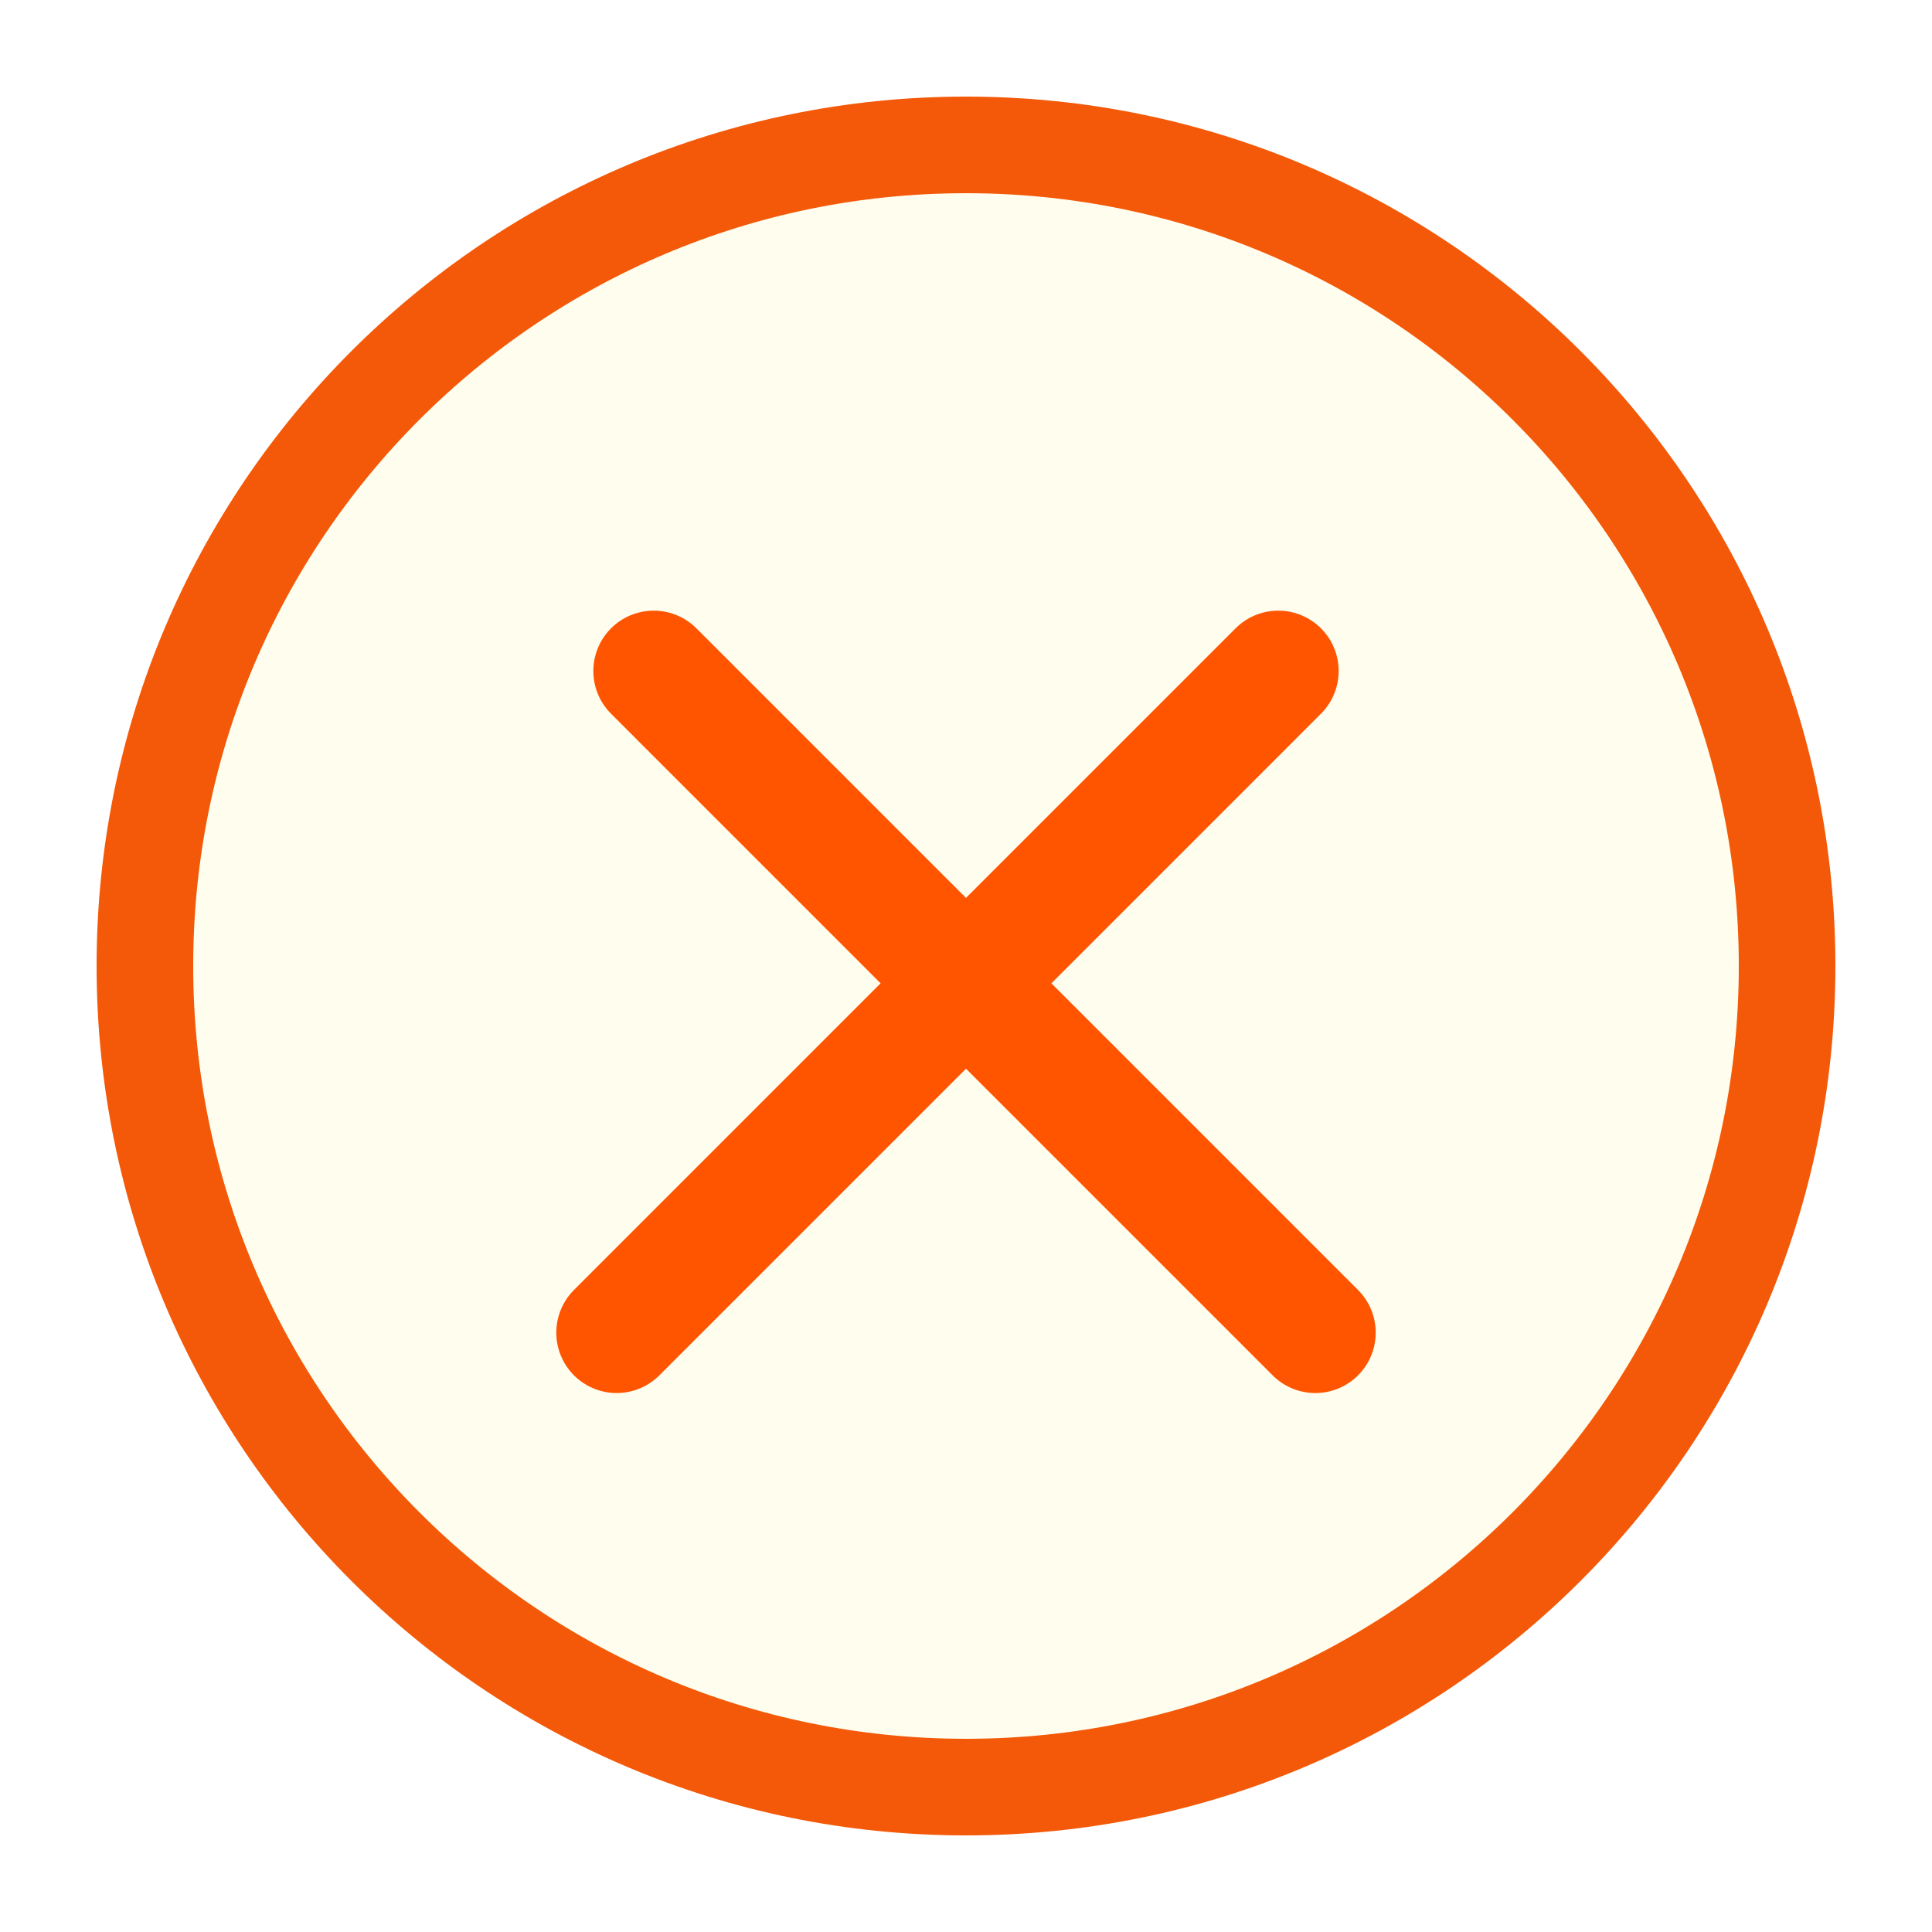
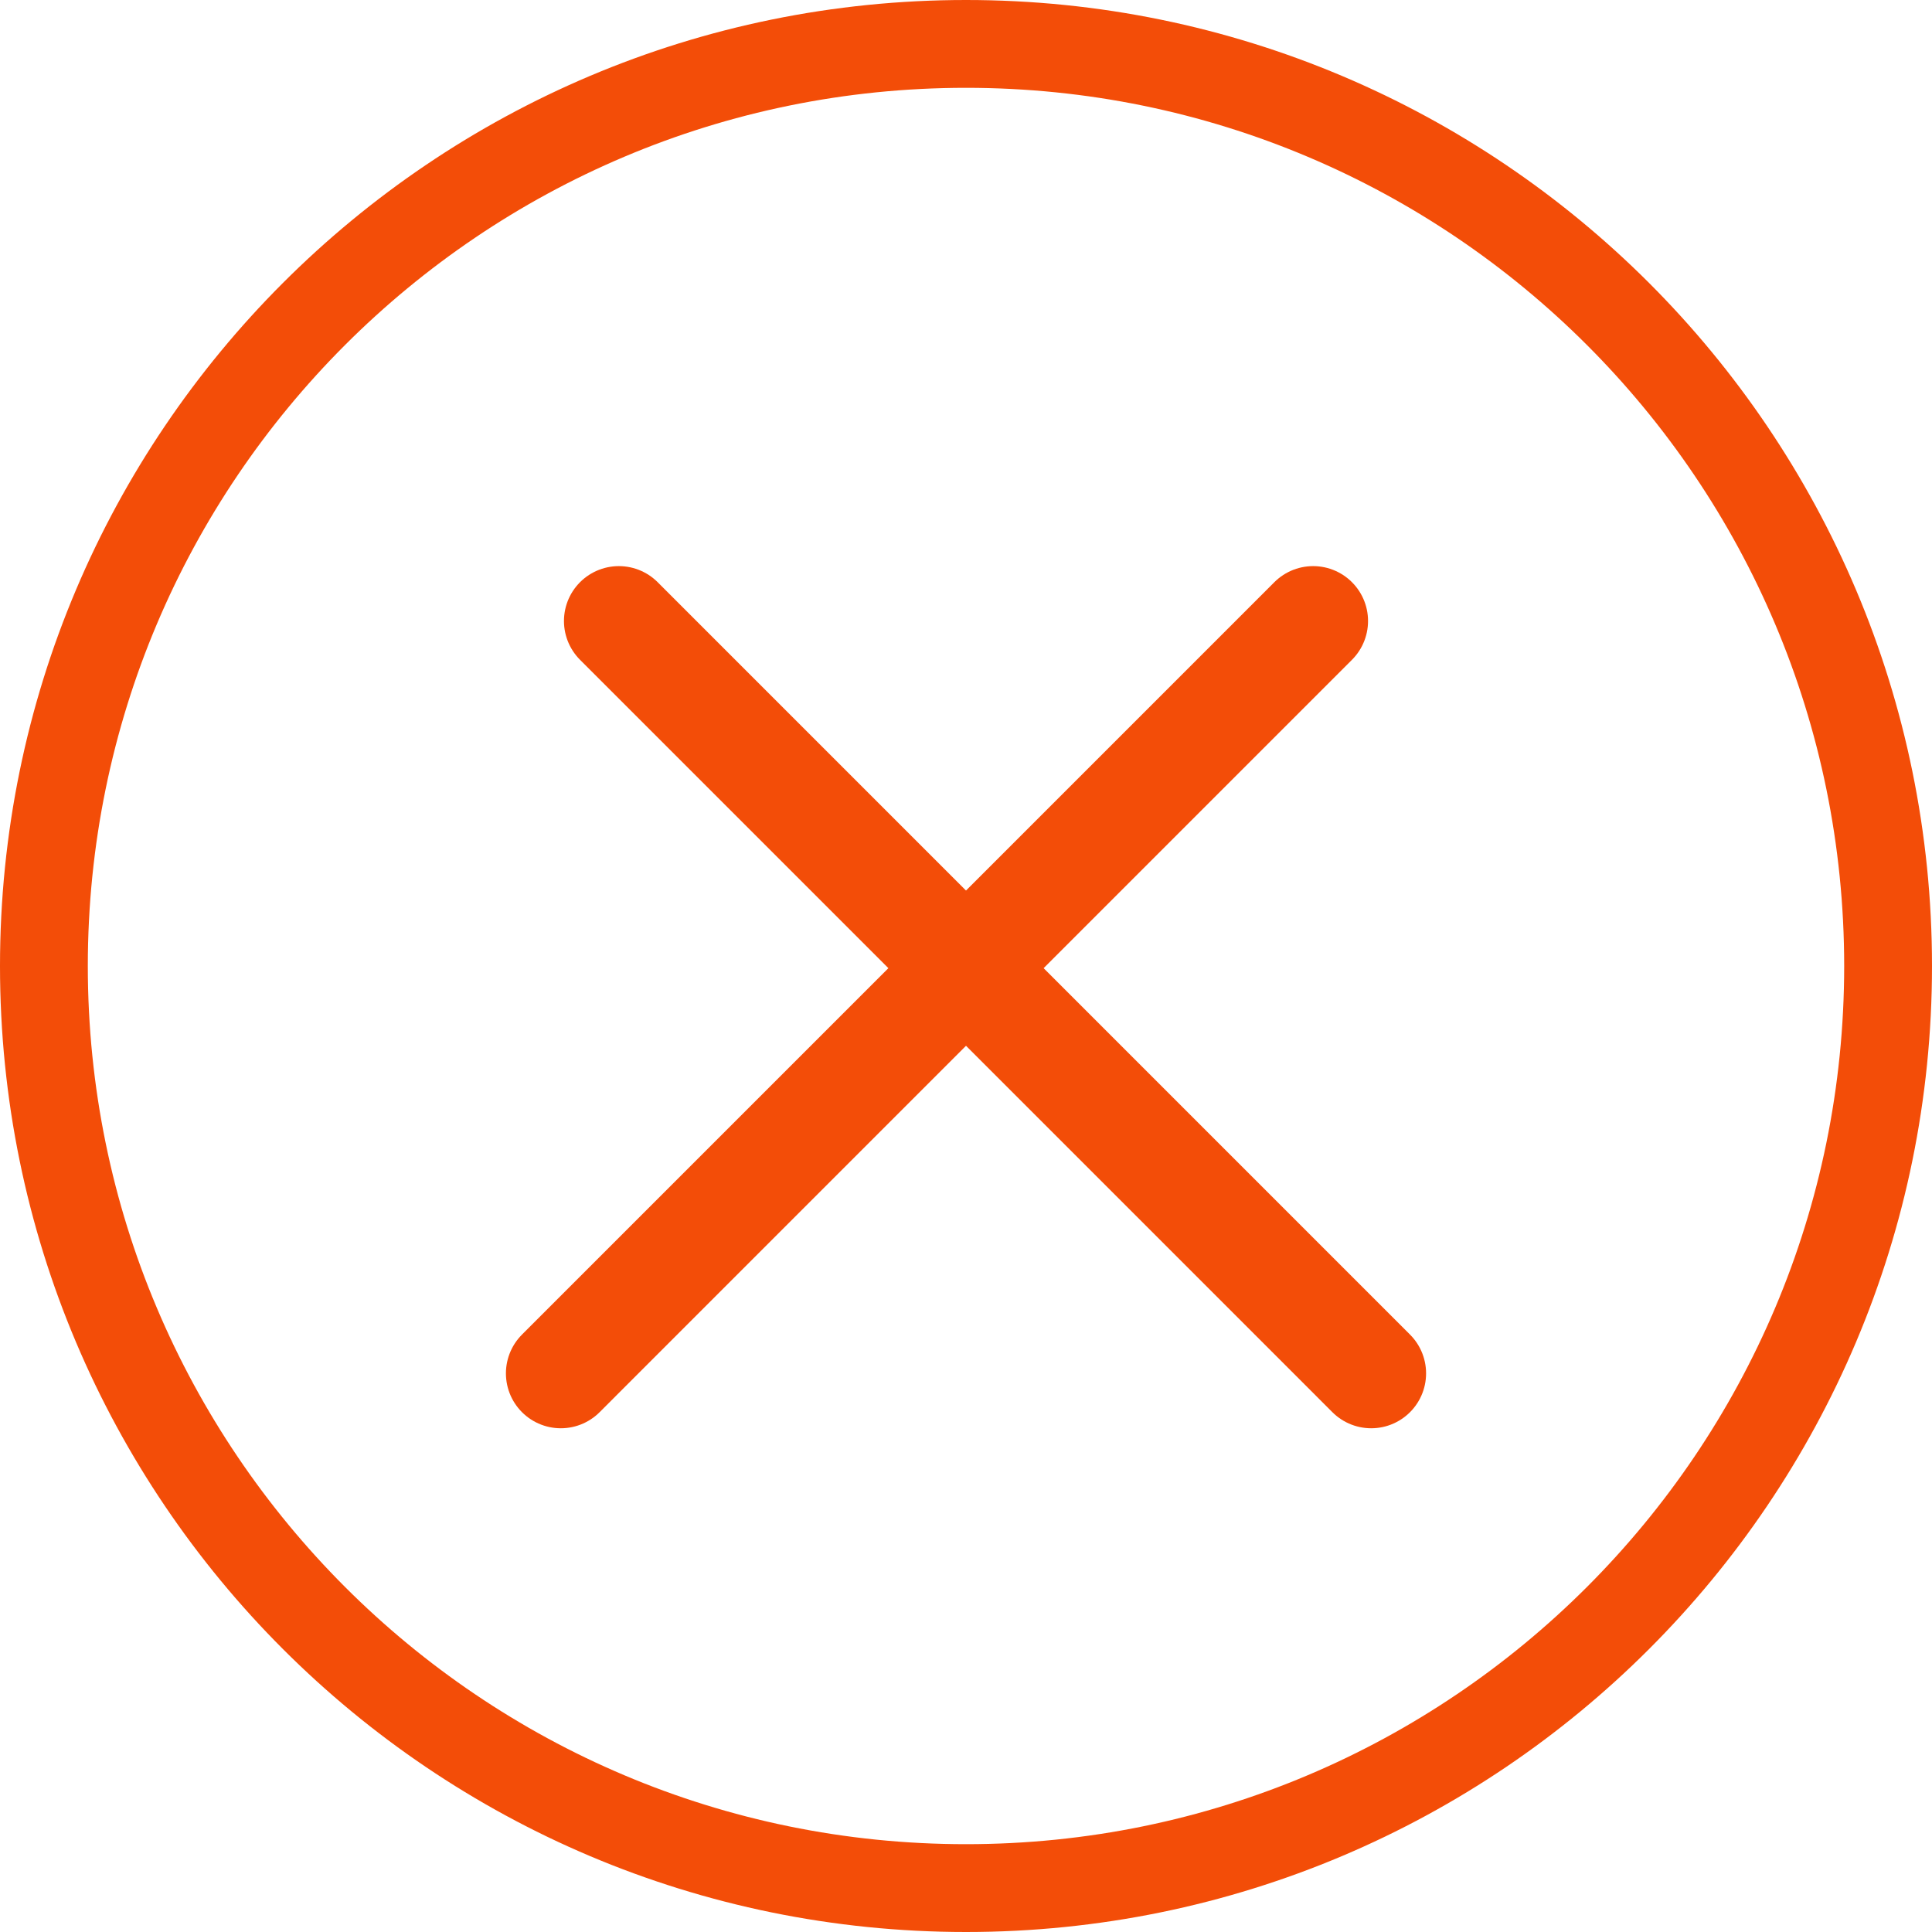
- <svg xmlns="http://www.w3.org/2000/svg" width="40" height="40" viewBox="0 0 40 40" fill="none">
-   <circle cx="20" cy="20" r="17" fill="#FFFDEE" stroke="#F35908" stroke-width="2" />
-   <line x1="1.25" y1="-1.25" x2="20.622" y2="-1.25" transform="matrix(-0.707092 0.707122 -0.707092 -0.707122 26.4653 12.125)" stroke="#FF5400" stroke-width="2.5" stroke-linecap="round" />
-   <line x1="1.25" y1="-1.25" x2="20.622" y2="-1.25" transform="matrix(0.707092 0.707122 0.707092 -0.707122 13.5347 12.125)" stroke="#FF5400" stroke-width="2.5" stroke-linecap="round" />
+ <svg xmlns="http://www.w3.org/2000/svg" width="44" height="44" viewBox="0 0 44 44" fill="none">
+   <circle cx="22" cy="22" r="21" stroke="#F34D08" stroke-width="2" />
+   <line x1="1.25" y1="-1.25" x2="25.482" y2="-1.25" transform="matrix(-0.707092 0.707122 -0.707092 -0.707122 29.9062 12.375)" stroke="#F34D08" stroke-width="2.5" stroke-linecap="round" />
+   <line x1="1.25" y1="-1.25" x2="25.482" y2="-1.25" transform="matrix(0.707092 0.707122 0.707092 -0.707122 14.0938 12.375)" stroke="#F34D08" stroke-width="2.5" stroke-linecap="round" />
</svg>
